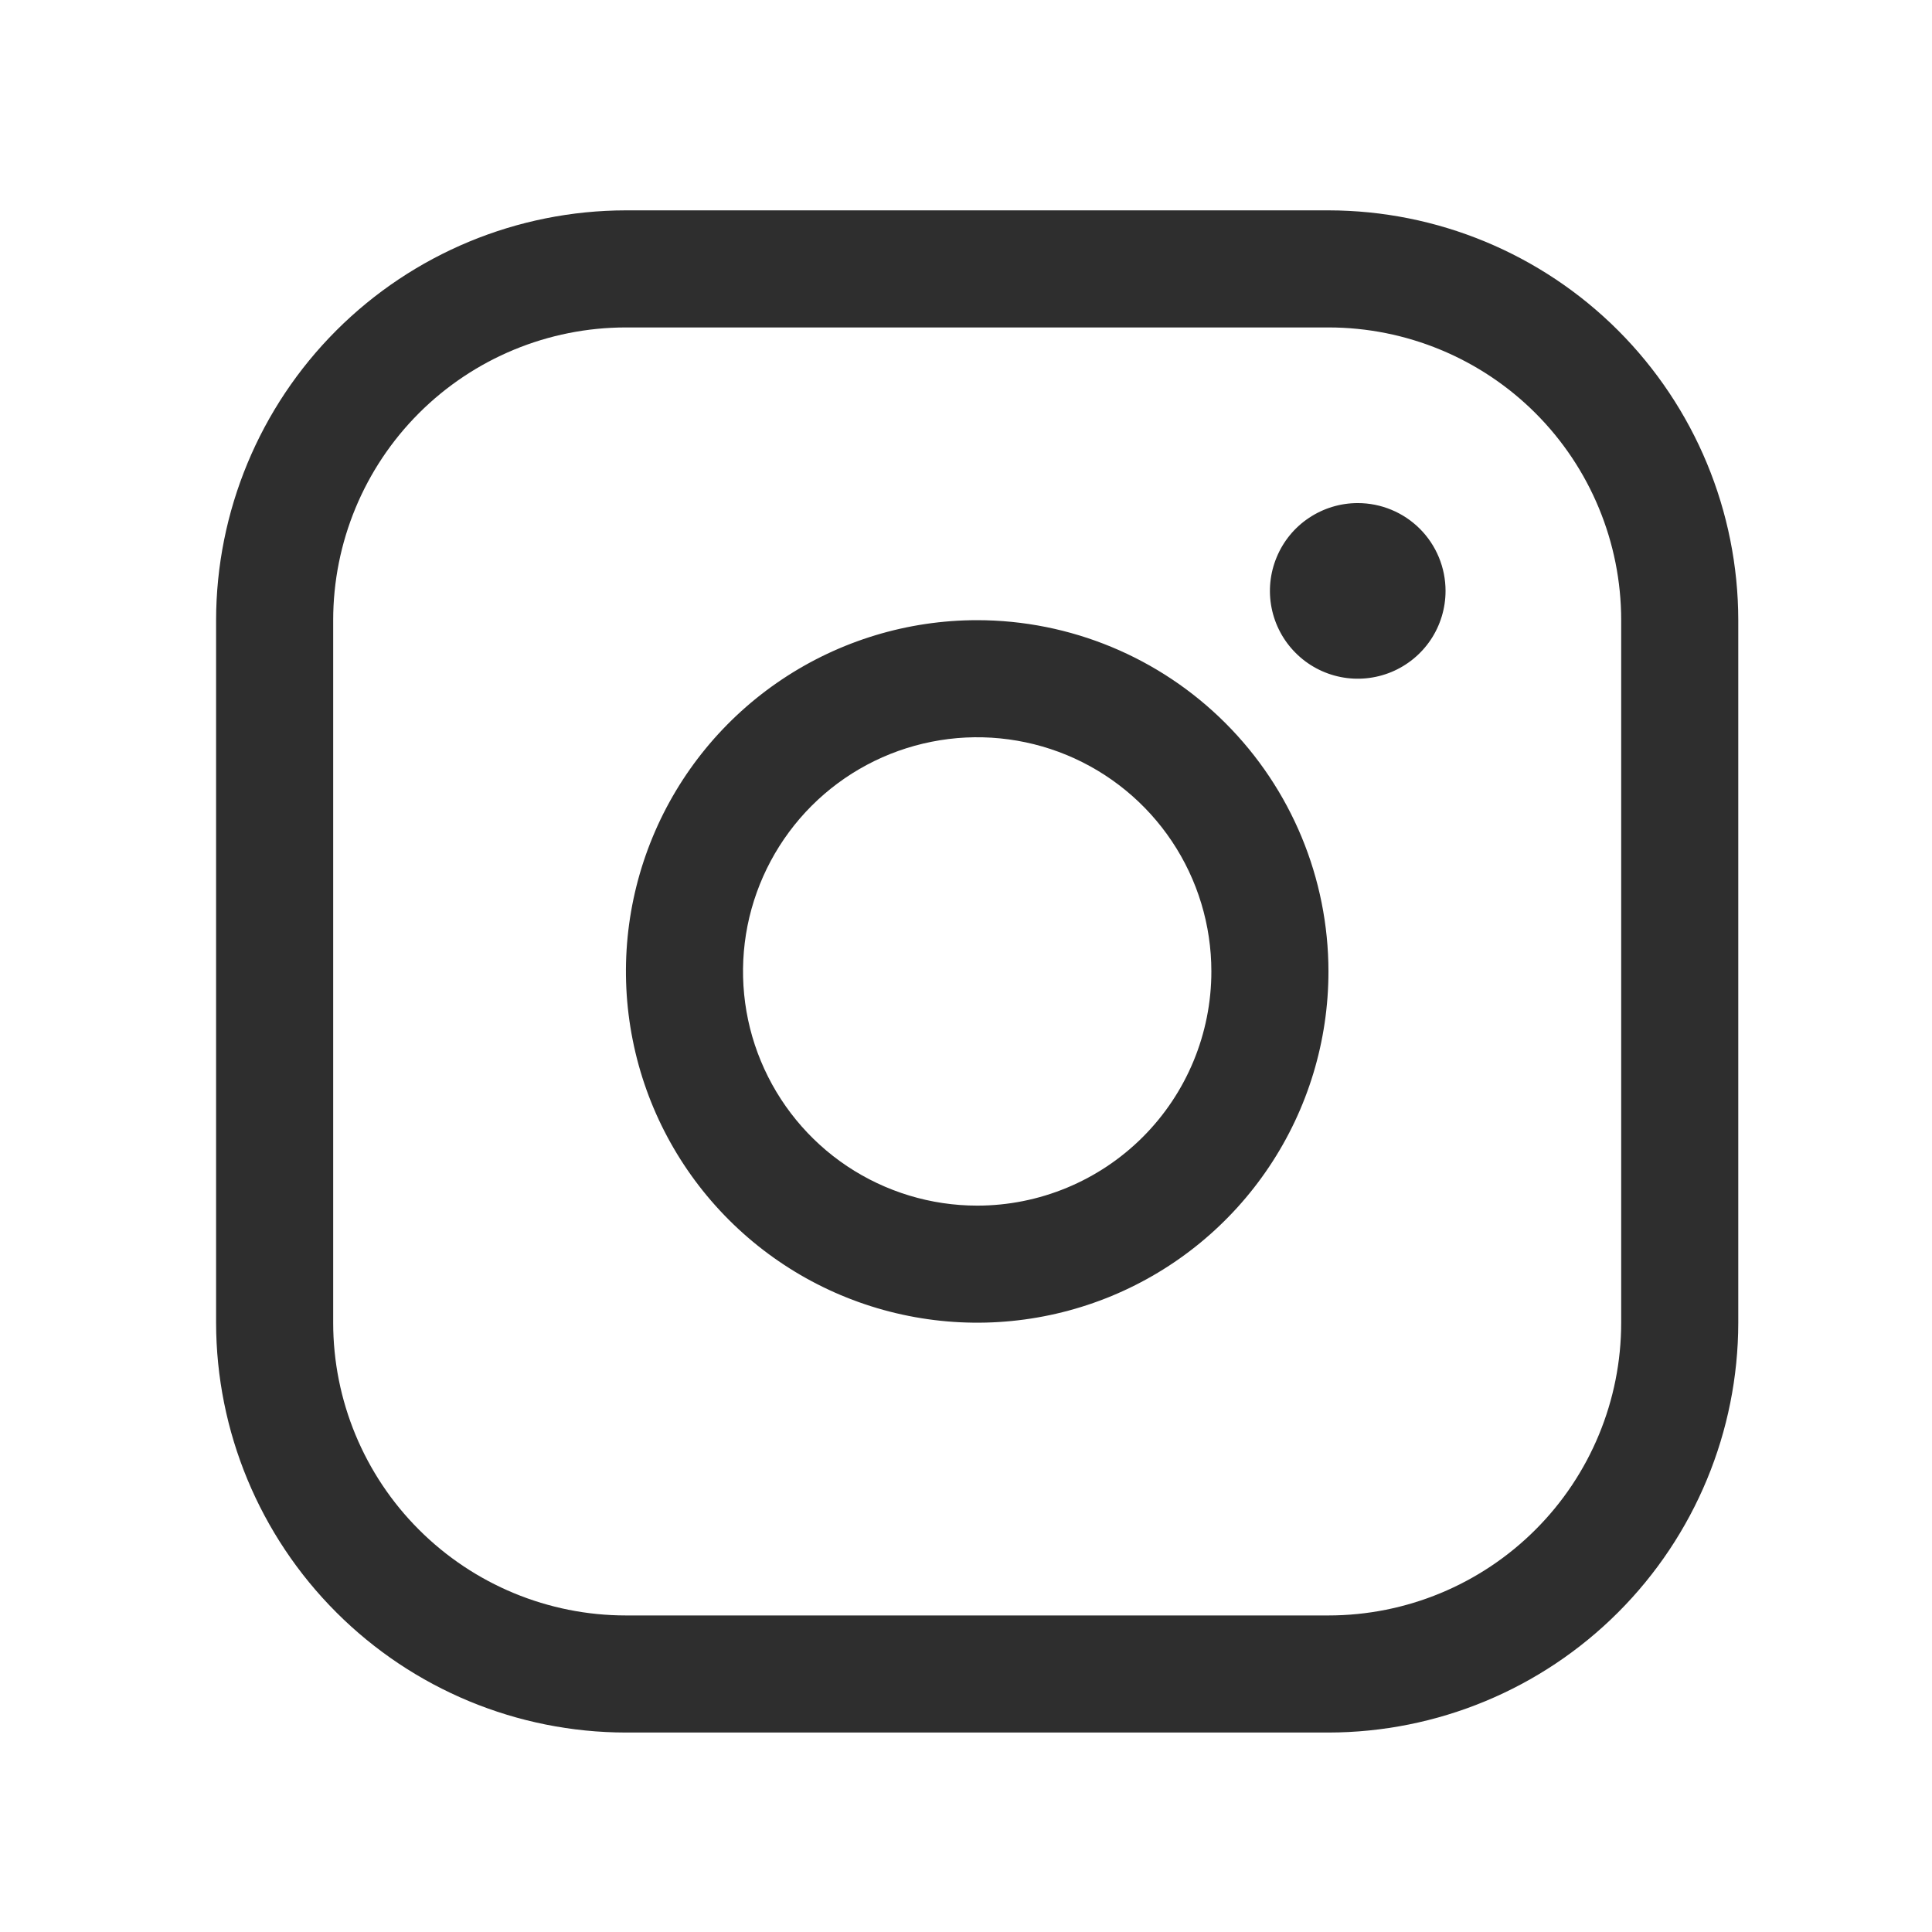
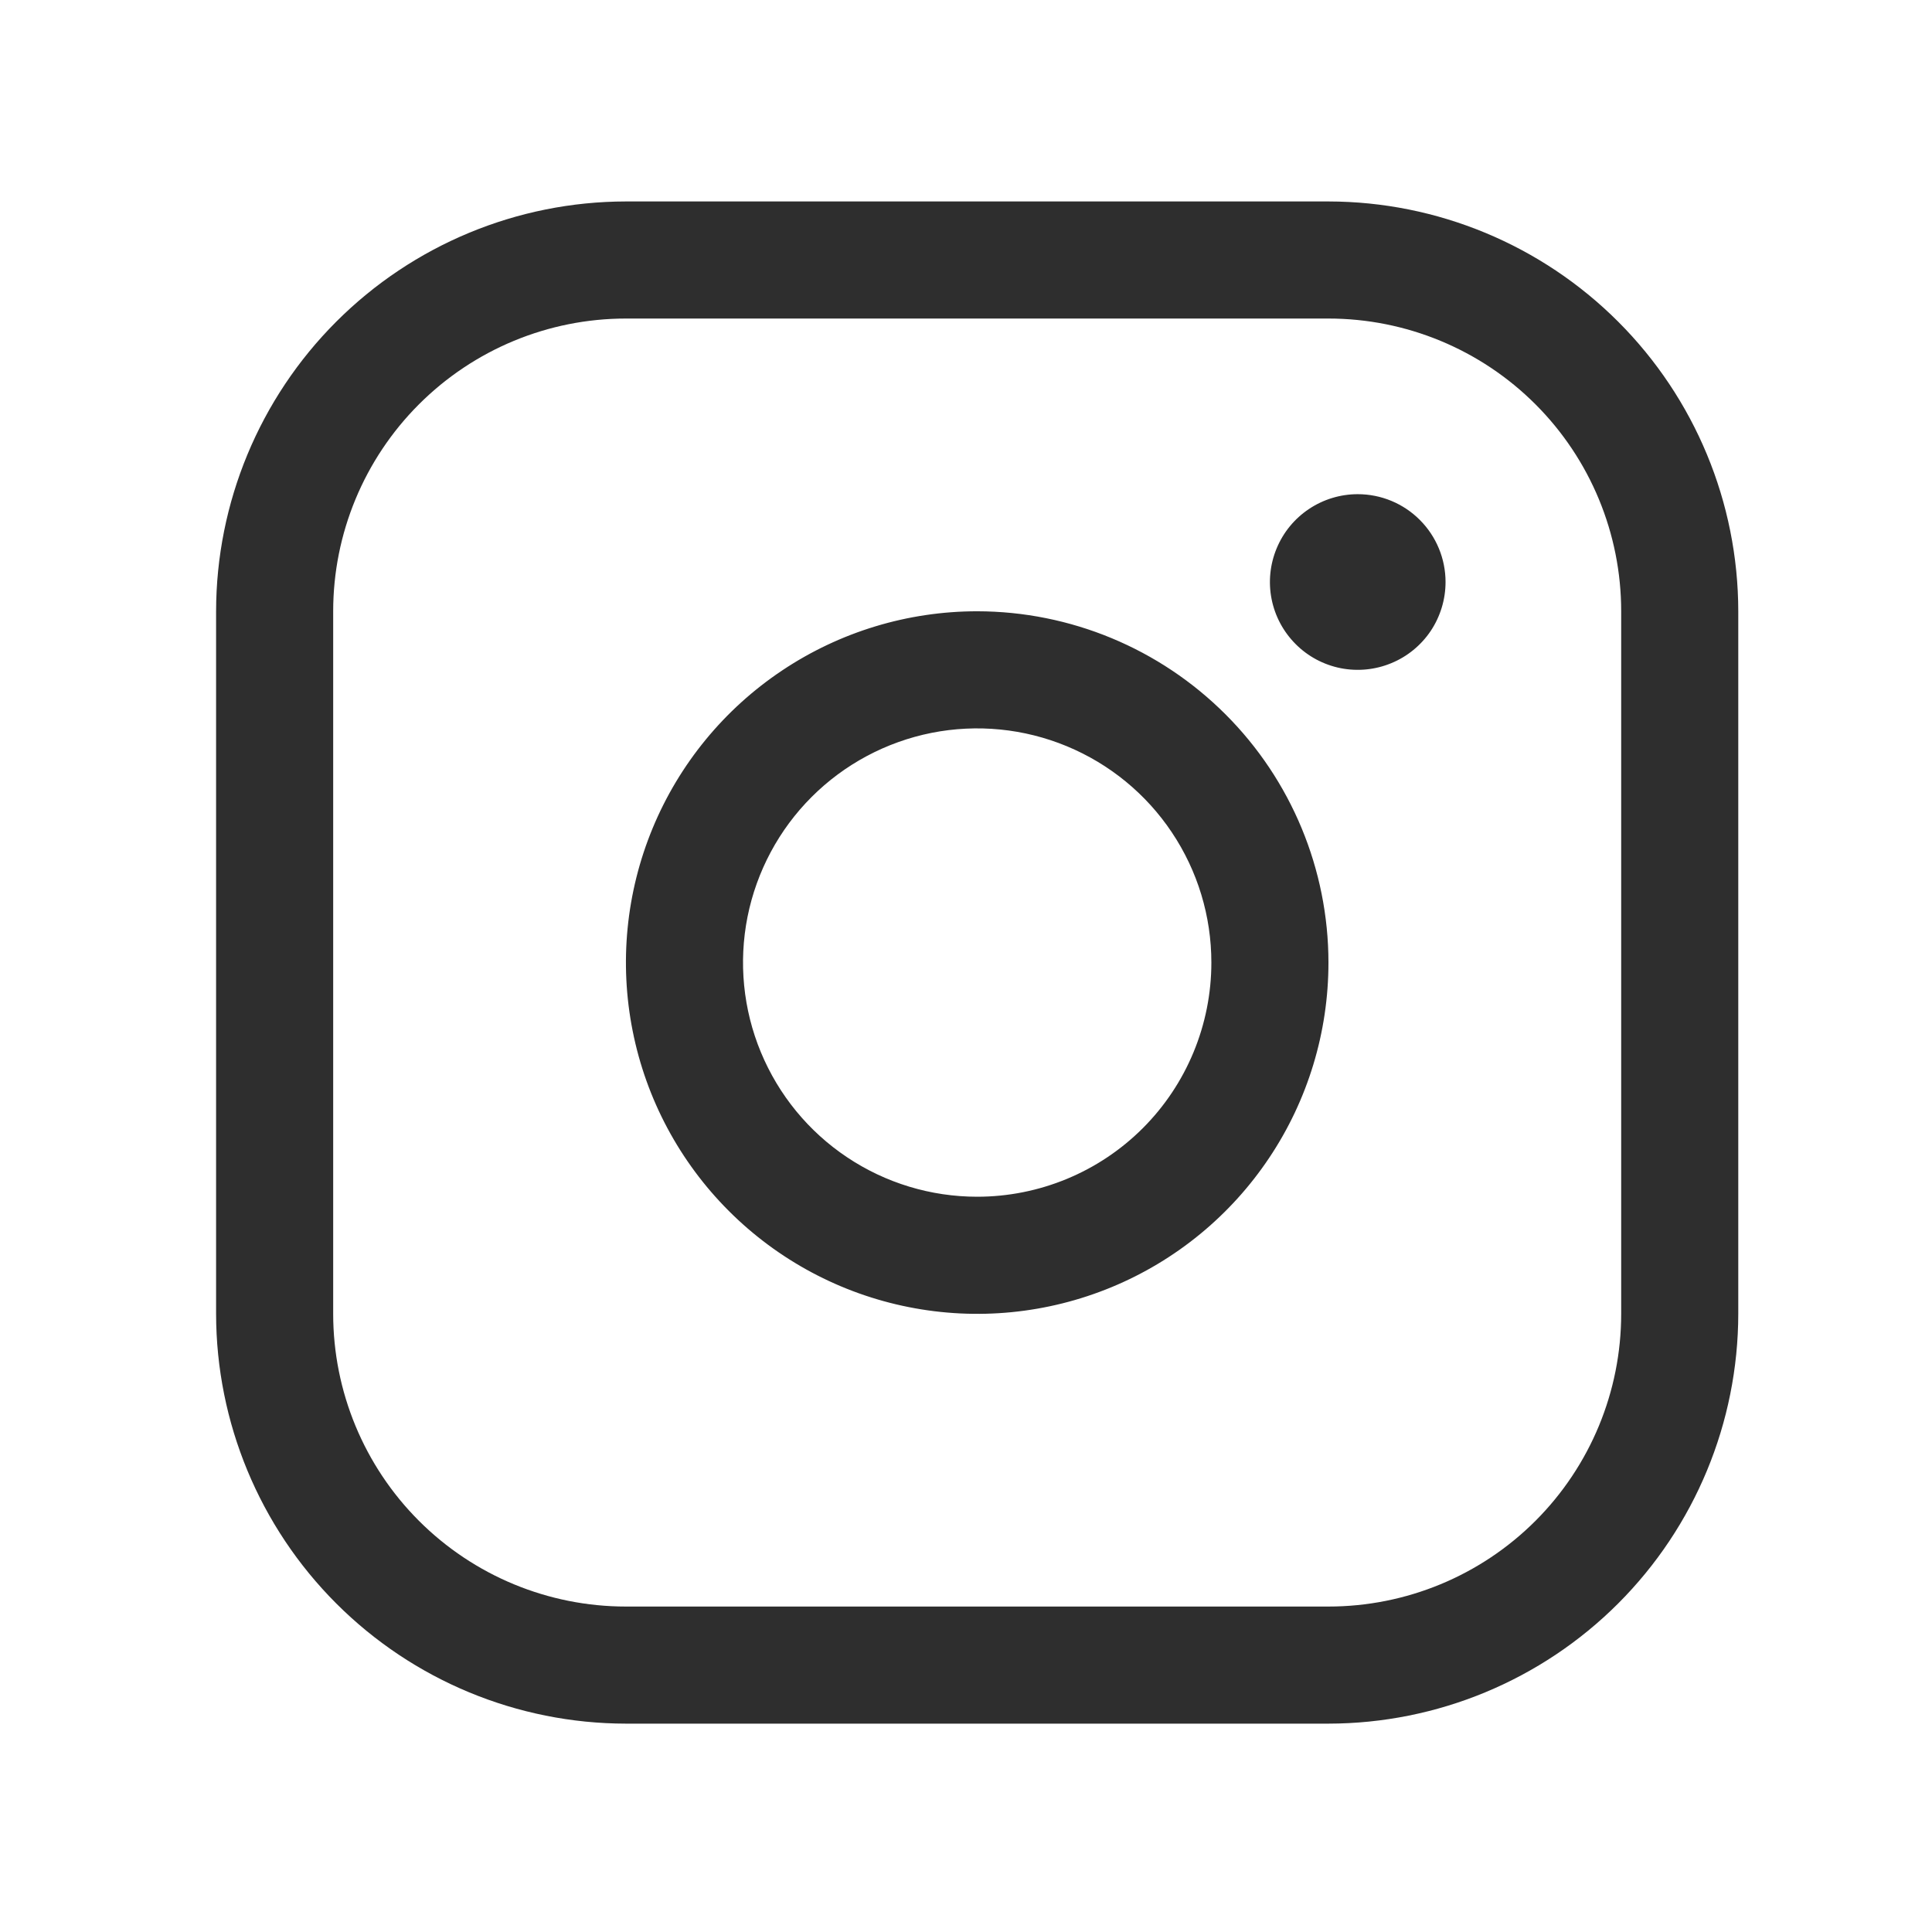
<svg xmlns="http://www.w3.org/2000/svg" width="33" height="33" viewBox="0 0 33 33" fill="none">
-   <path d="M16.691 10.593C15.505 10.593 14.345 10.945 13.358 11.604C12.371 12.263 11.602 13.2 11.148 14.297C10.694 15.393 10.575 16.599 10.807 17.763C11.038 18.927 11.61 19.996 12.449 20.835C13.288 21.674 14.357 22.246 15.521 22.477C16.685 22.709 17.891 22.59 18.988 22.136C20.084 21.682 21.021 20.913 21.68 19.926C22.34 18.939 22.691 17.779 22.691 16.593C22.69 15.002 22.057 13.477 20.932 12.352C19.807 11.227 18.282 10.594 16.691 10.593ZM16.691 20.593C15.9 20.593 15.127 20.358 14.469 19.919C13.811 19.479 13.299 18.854 12.996 18.123C12.693 17.393 12.614 16.588 12.768 15.812C12.923 15.037 13.304 14.324 13.863 13.764C14.422 13.205 15.135 12.824 15.911 12.67C16.687 12.515 17.491 12.595 18.222 12.897C18.953 13.2 19.578 13.713 20.017 14.37C20.457 15.028 20.691 15.802 20.691 16.593C20.691 17.654 20.27 18.671 19.52 19.421C18.77 20.171 17.752 20.593 16.691 20.593ZM22.691 3.593H10.691C8.835 3.595 7.056 4.333 5.744 5.645C4.432 6.958 3.693 8.737 3.691 10.593V22.593C3.693 24.449 4.432 26.228 5.744 27.54C7.056 28.853 8.835 29.591 10.691 29.593H22.691C24.547 29.591 26.327 28.853 27.639 27.54C28.951 26.228 29.689 24.449 29.691 22.593V10.593C29.689 8.737 28.951 6.958 27.639 5.645C26.327 4.333 24.547 3.595 22.691 3.593ZM27.691 22.593C27.691 23.919 27.165 25.191 26.227 26.128C25.289 27.066 24.017 27.593 22.691 27.593H10.691C9.365 27.593 8.094 27.066 7.156 26.128C6.218 25.191 5.691 23.919 5.691 22.593V10.593C5.691 9.267 6.218 7.995 7.156 7.057C8.094 6.12 9.365 5.593 10.691 5.593H22.691C24.017 5.593 25.289 6.12 26.227 7.057C27.165 7.995 27.691 9.267 27.691 10.593V22.593ZM24.691 10.093C24.691 10.389 24.603 10.68 24.439 10.926C24.274 11.173 24.04 11.365 23.765 11.479C23.491 11.592 23.19 11.622 22.899 11.564C22.608 11.506 22.34 11.363 22.131 11.153C21.921 10.944 21.778 10.676 21.72 10.385C21.662 10.094 21.692 9.793 21.806 9.519C21.919 9.245 22.111 9.01 22.358 8.846C22.605 8.681 22.895 8.593 23.191 8.593C23.589 8.593 23.971 8.751 24.252 9.032C24.533 9.313 24.691 9.695 24.691 10.093Z" fill="#2E2E2E" />
+   <path d="M16.691 10.441C15.505 10.441 14.345 10.793 13.358 11.453C12.371 12.112 11.602 13.049 11.148 14.145C10.694 15.242 10.575 16.448 10.807 17.612C11.038 18.776 11.61 19.845 12.449 20.684C13.288 21.523 14.357 22.095 15.521 22.326C16.685 22.558 17.891 22.439 18.988 21.985C20.084 21.531 21.021 20.762 21.68 19.775C22.34 18.788 22.691 17.628 22.691 16.441C22.69 14.851 22.057 13.325 20.932 12.201C19.807 11.076 18.282 10.443 16.691 10.441ZM16.691 20.441C15.9 20.441 15.127 20.207 14.469 19.767C13.811 19.328 13.299 18.703 12.996 17.972C12.693 17.241 12.614 16.437 12.768 15.661C12.923 14.885 13.304 14.172 13.863 13.613C14.422 13.054 15.135 12.673 15.911 12.518C16.687 12.364 17.491 12.443 18.222 12.746C18.953 13.049 19.578 13.561 20.017 14.219C20.457 14.877 20.691 15.65 20.691 16.441C20.691 17.502 20.27 18.52 19.52 19.27C18.77 20.02 17.752 20.441 16.691 20.441ZM22.691 3.441H10.691C8.835 3.443 7.056 4.182 5.744 5.494C4.432 6.806 3.693 8.585 3.691 10.441V22.441C3.693 24.297 4.432 26.077 5.744 27.389C7.056 28.701 8.835 29.439 10.691 29.441H22.691C24.547 29.439 26.327 28.701 27.639 27.389C28.951 26.077 29.689 24.297 29.691 22.441V10.441C29.689 8.585 28.951 6.806 27.639 5.494C26.327 4.182 24.547 3.443 22.691 3.441ZM27.691 22.441C27.691 23.767 27.165 25.039 26.227 25.977C25.289 26.915 24.017 27.441 22.691 27.441H10.691C9.365 27.441 8.094 26.915 7.156 25.977C6.218 25.039 5.691 23.767 5.691 22.441V10.441C5.691 9.115 6.218 7.844 7.156 6.906C8.094 5.968 9.365 5.441 10.691 5.441H22.691C24.017 5.441 25.289 5.968 26.227 6.906C27.165 7.844 27.691 9.115 27.691 10.441V22.441ZM24.691 9.941C24.691 10.238 24.603 10.528 24.439 10.775C24.274 11.021 24.04 11.214 23.765 11.327C23.491 11.441 23.19 11.47 22.899 11.413C22.608 11.355 22.34 11.212 22.131 11.002C21.921 10.792 21.778 10.525 21.72 10.234C21.662 9.943 21.692 9.641 21.806 9.367C21.919 9.093 22.111 8.859 22.358 8.694C22.605 8.529 22.895 8.441 23.191 8.441C23.589 8.441 23.971 8.599 24.252 8.881C24.533 9.162 24.691 9.544 24.691 9.941Z" fill="#2E2E2E" />
</svg>
